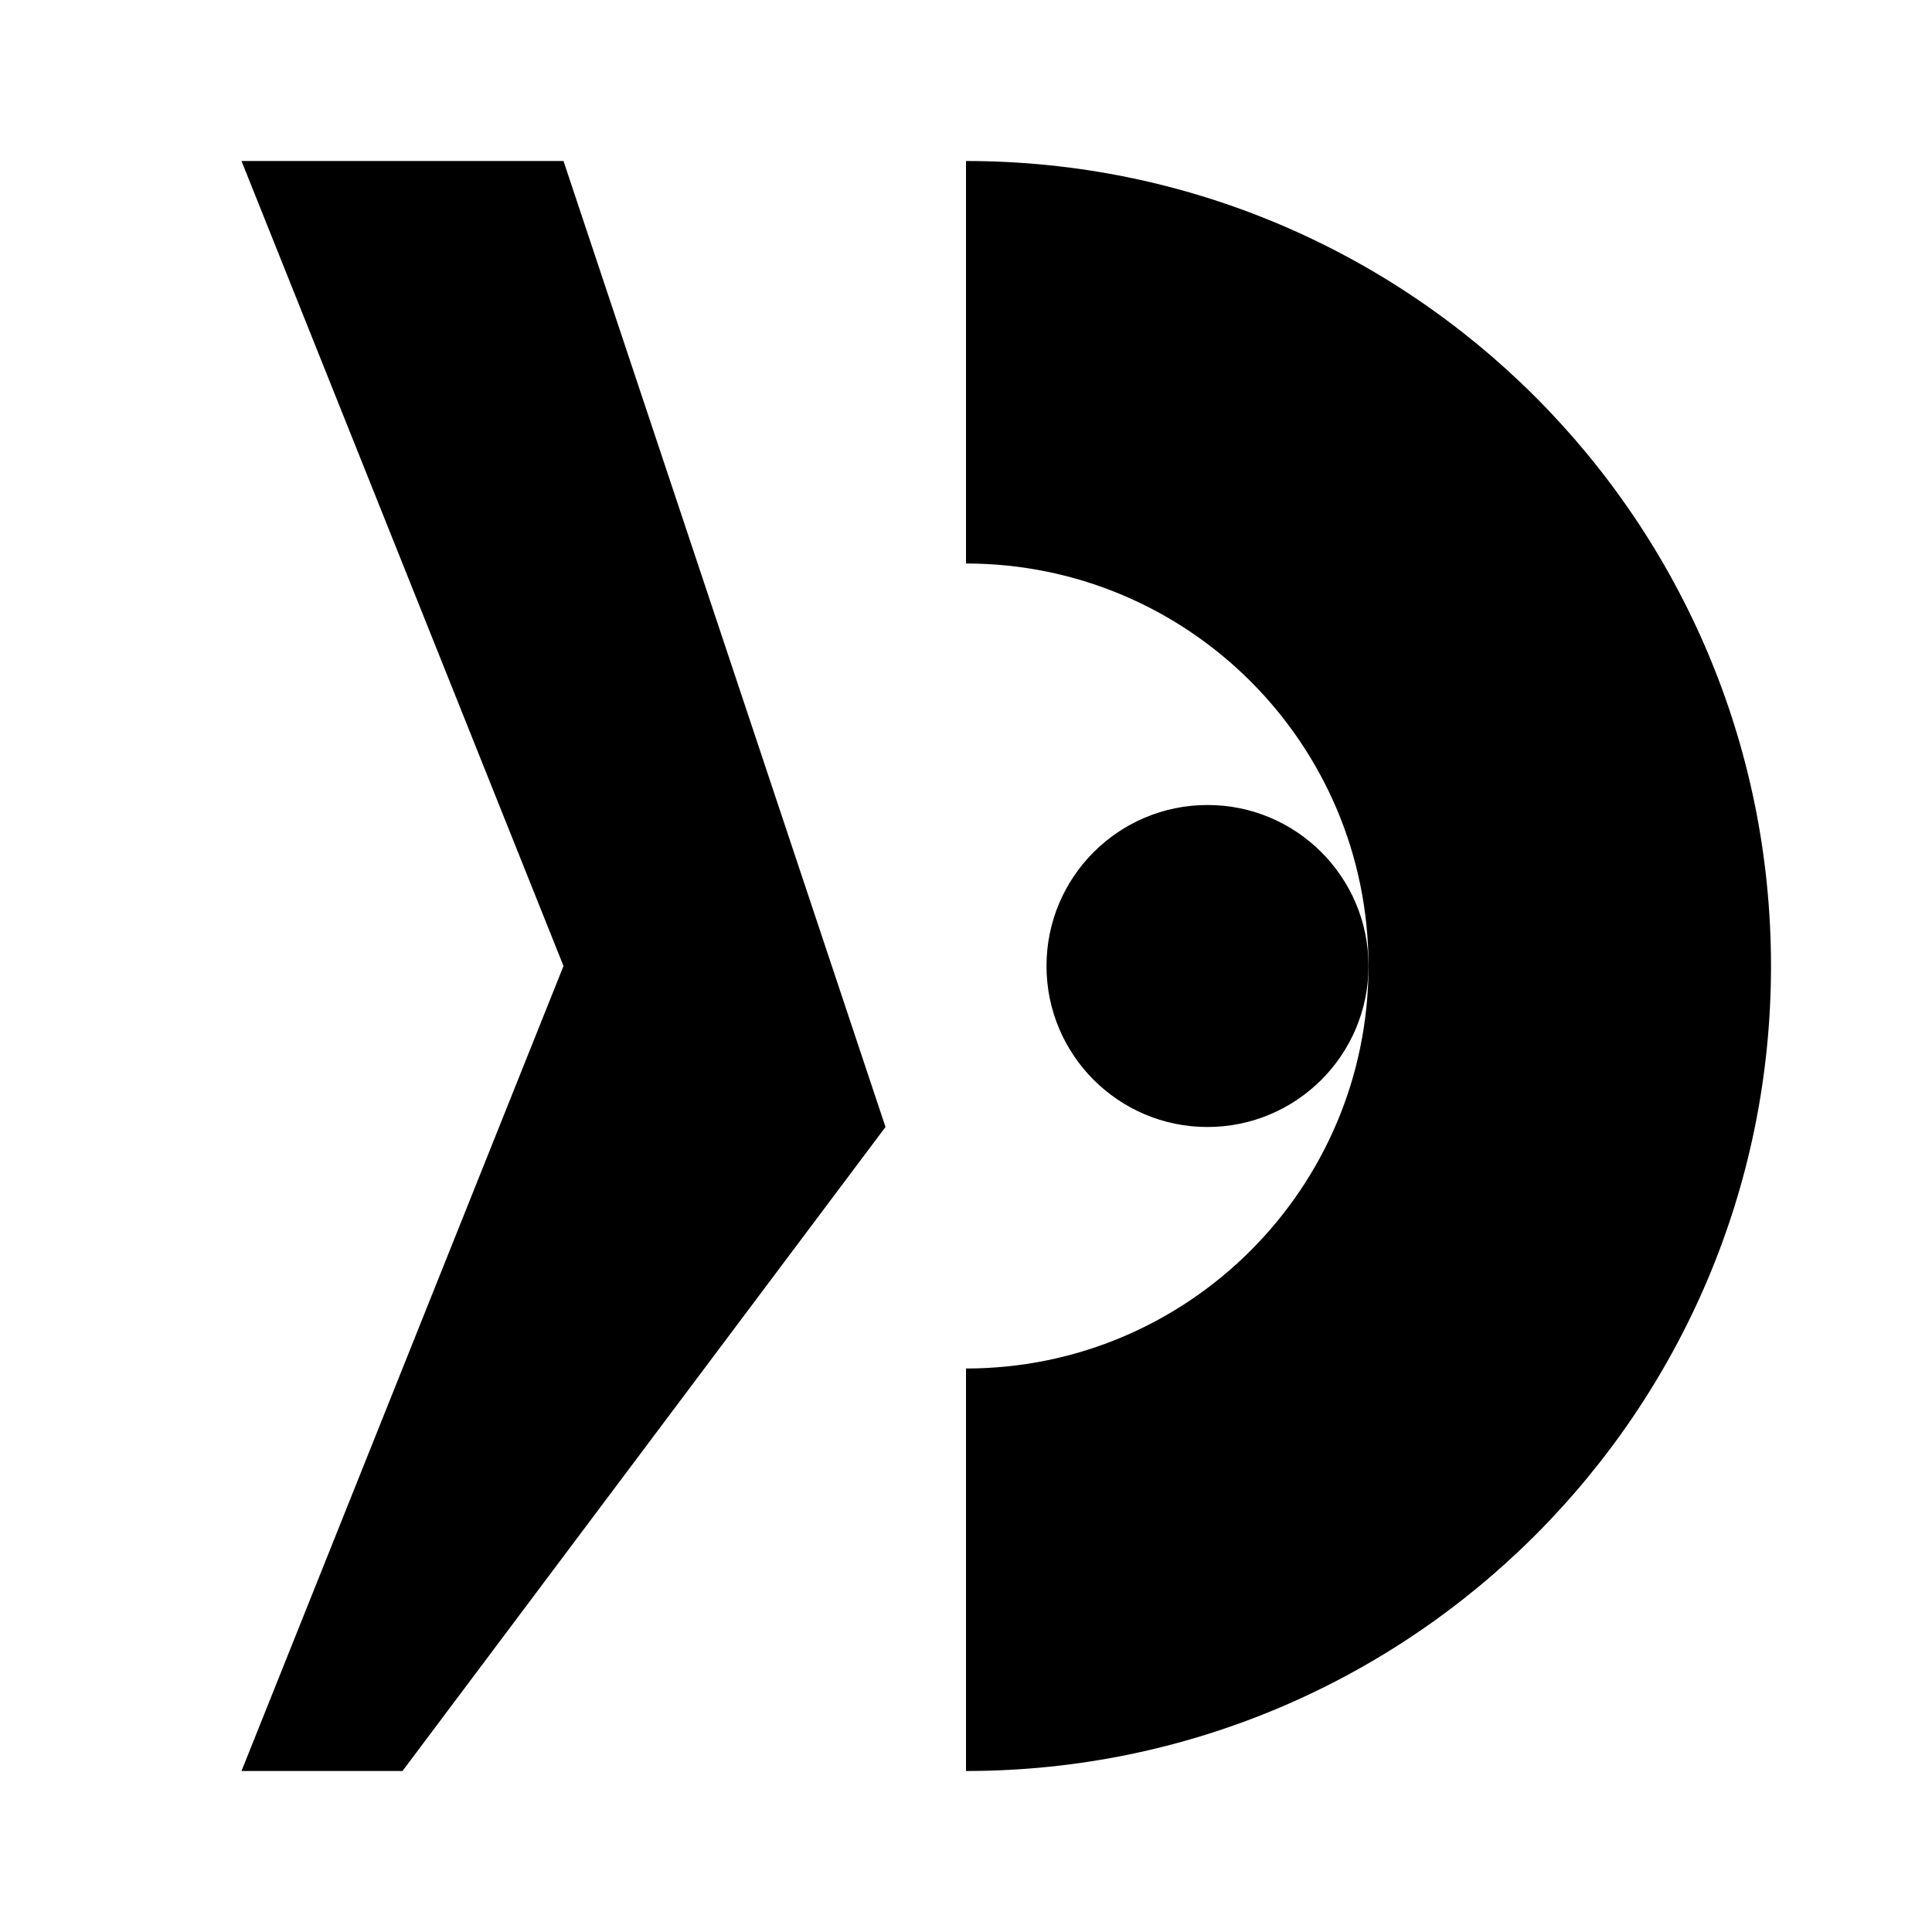
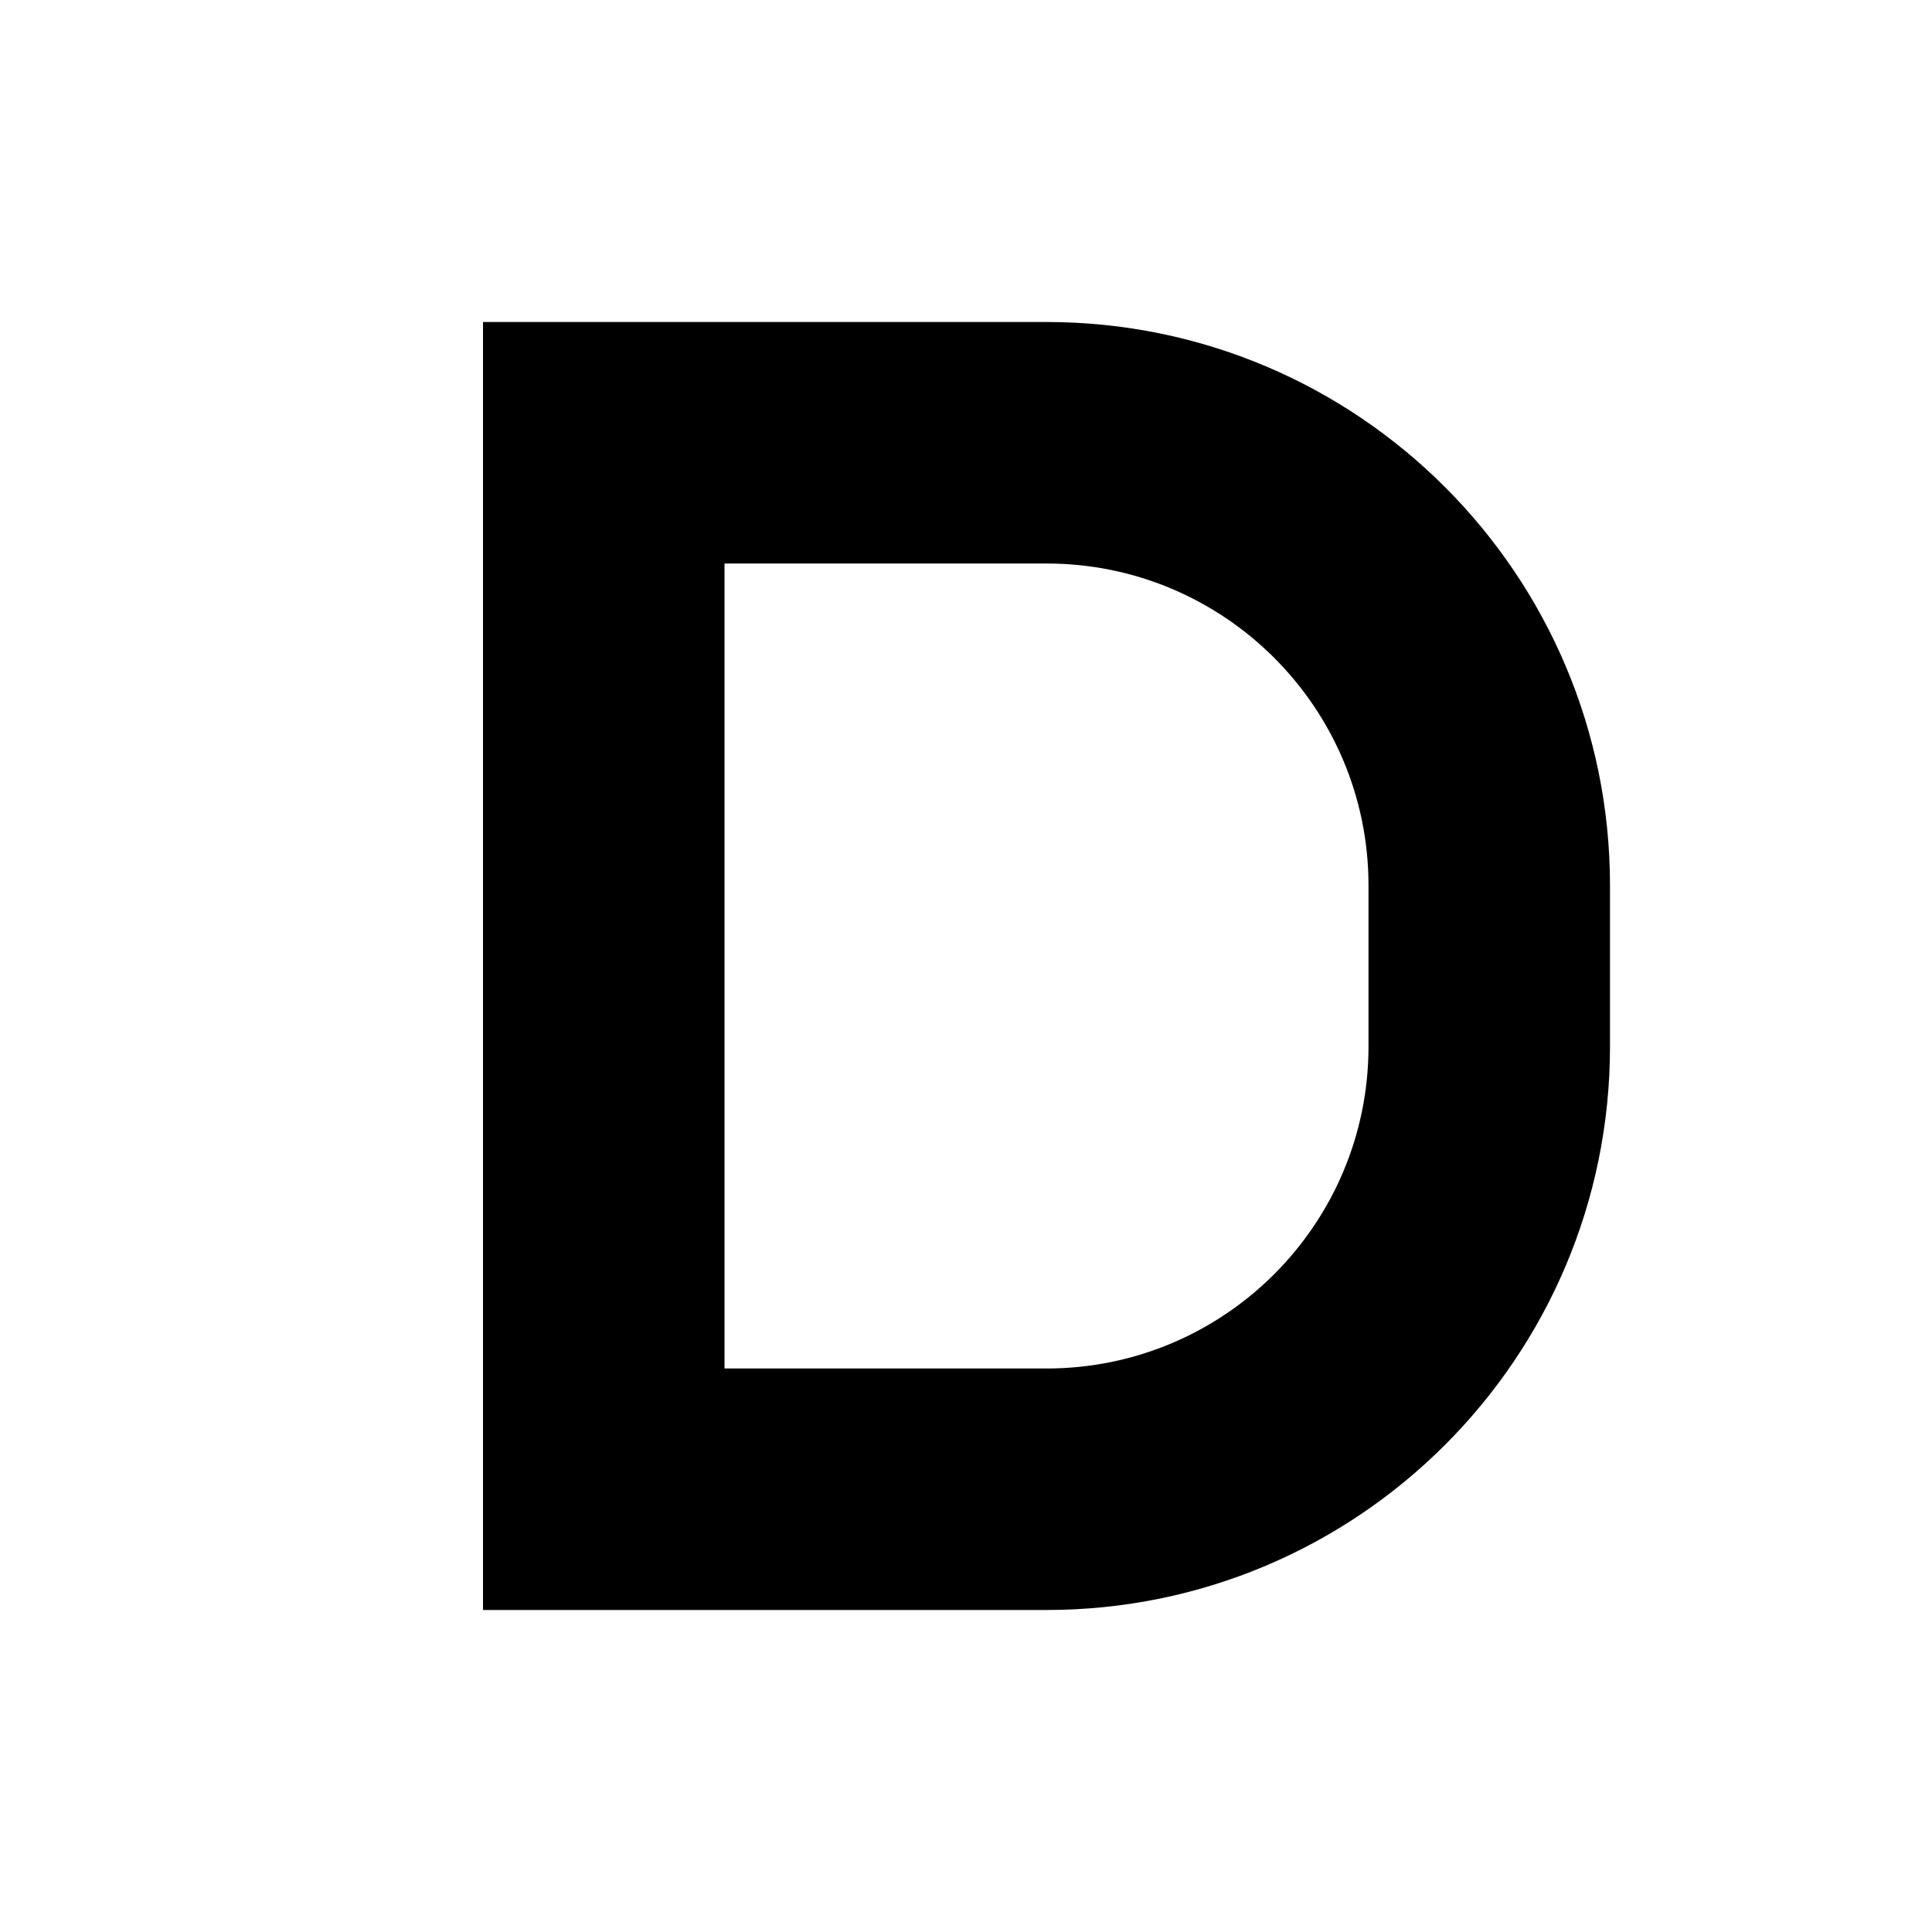
- <svg xmlns="http://www.w3.org/2000/svg" baseProfile="tiny" height="24px" version="1.2" viewBox="0,0,24,24" width="24px">
-   <defs />
-   <path d="M3,2 L7,12 L3,22 L5,22 L11,14 L7,2 Z" fill="currentColor" />
-   <path d="M12,2 A10,10 0 1,1 12,22 L12,17 A5,5 0 1,0 12,7 Z" fill="currentColor" />
-   <circle cx="15" cy="12" fill="currentColor" r="2" />
+ <svg xmlns="http://www.w3.org/2000/svg" width="24" height="24" viewBox="0 0 24 24">
+   <path d="M 6 4 L 6 20 L 13 20 C 16.866 20 20 16.866 20 13 L 20 11 C 20 7.134 16.866 4 13 4 Z M 9 7 L 13 7 C 15.209 7 17 8.791 17 11 L 17 13 C 17 15.209 15.209 17 13 17 L 9 17 Z" fill="currentColor" />
</svg>
